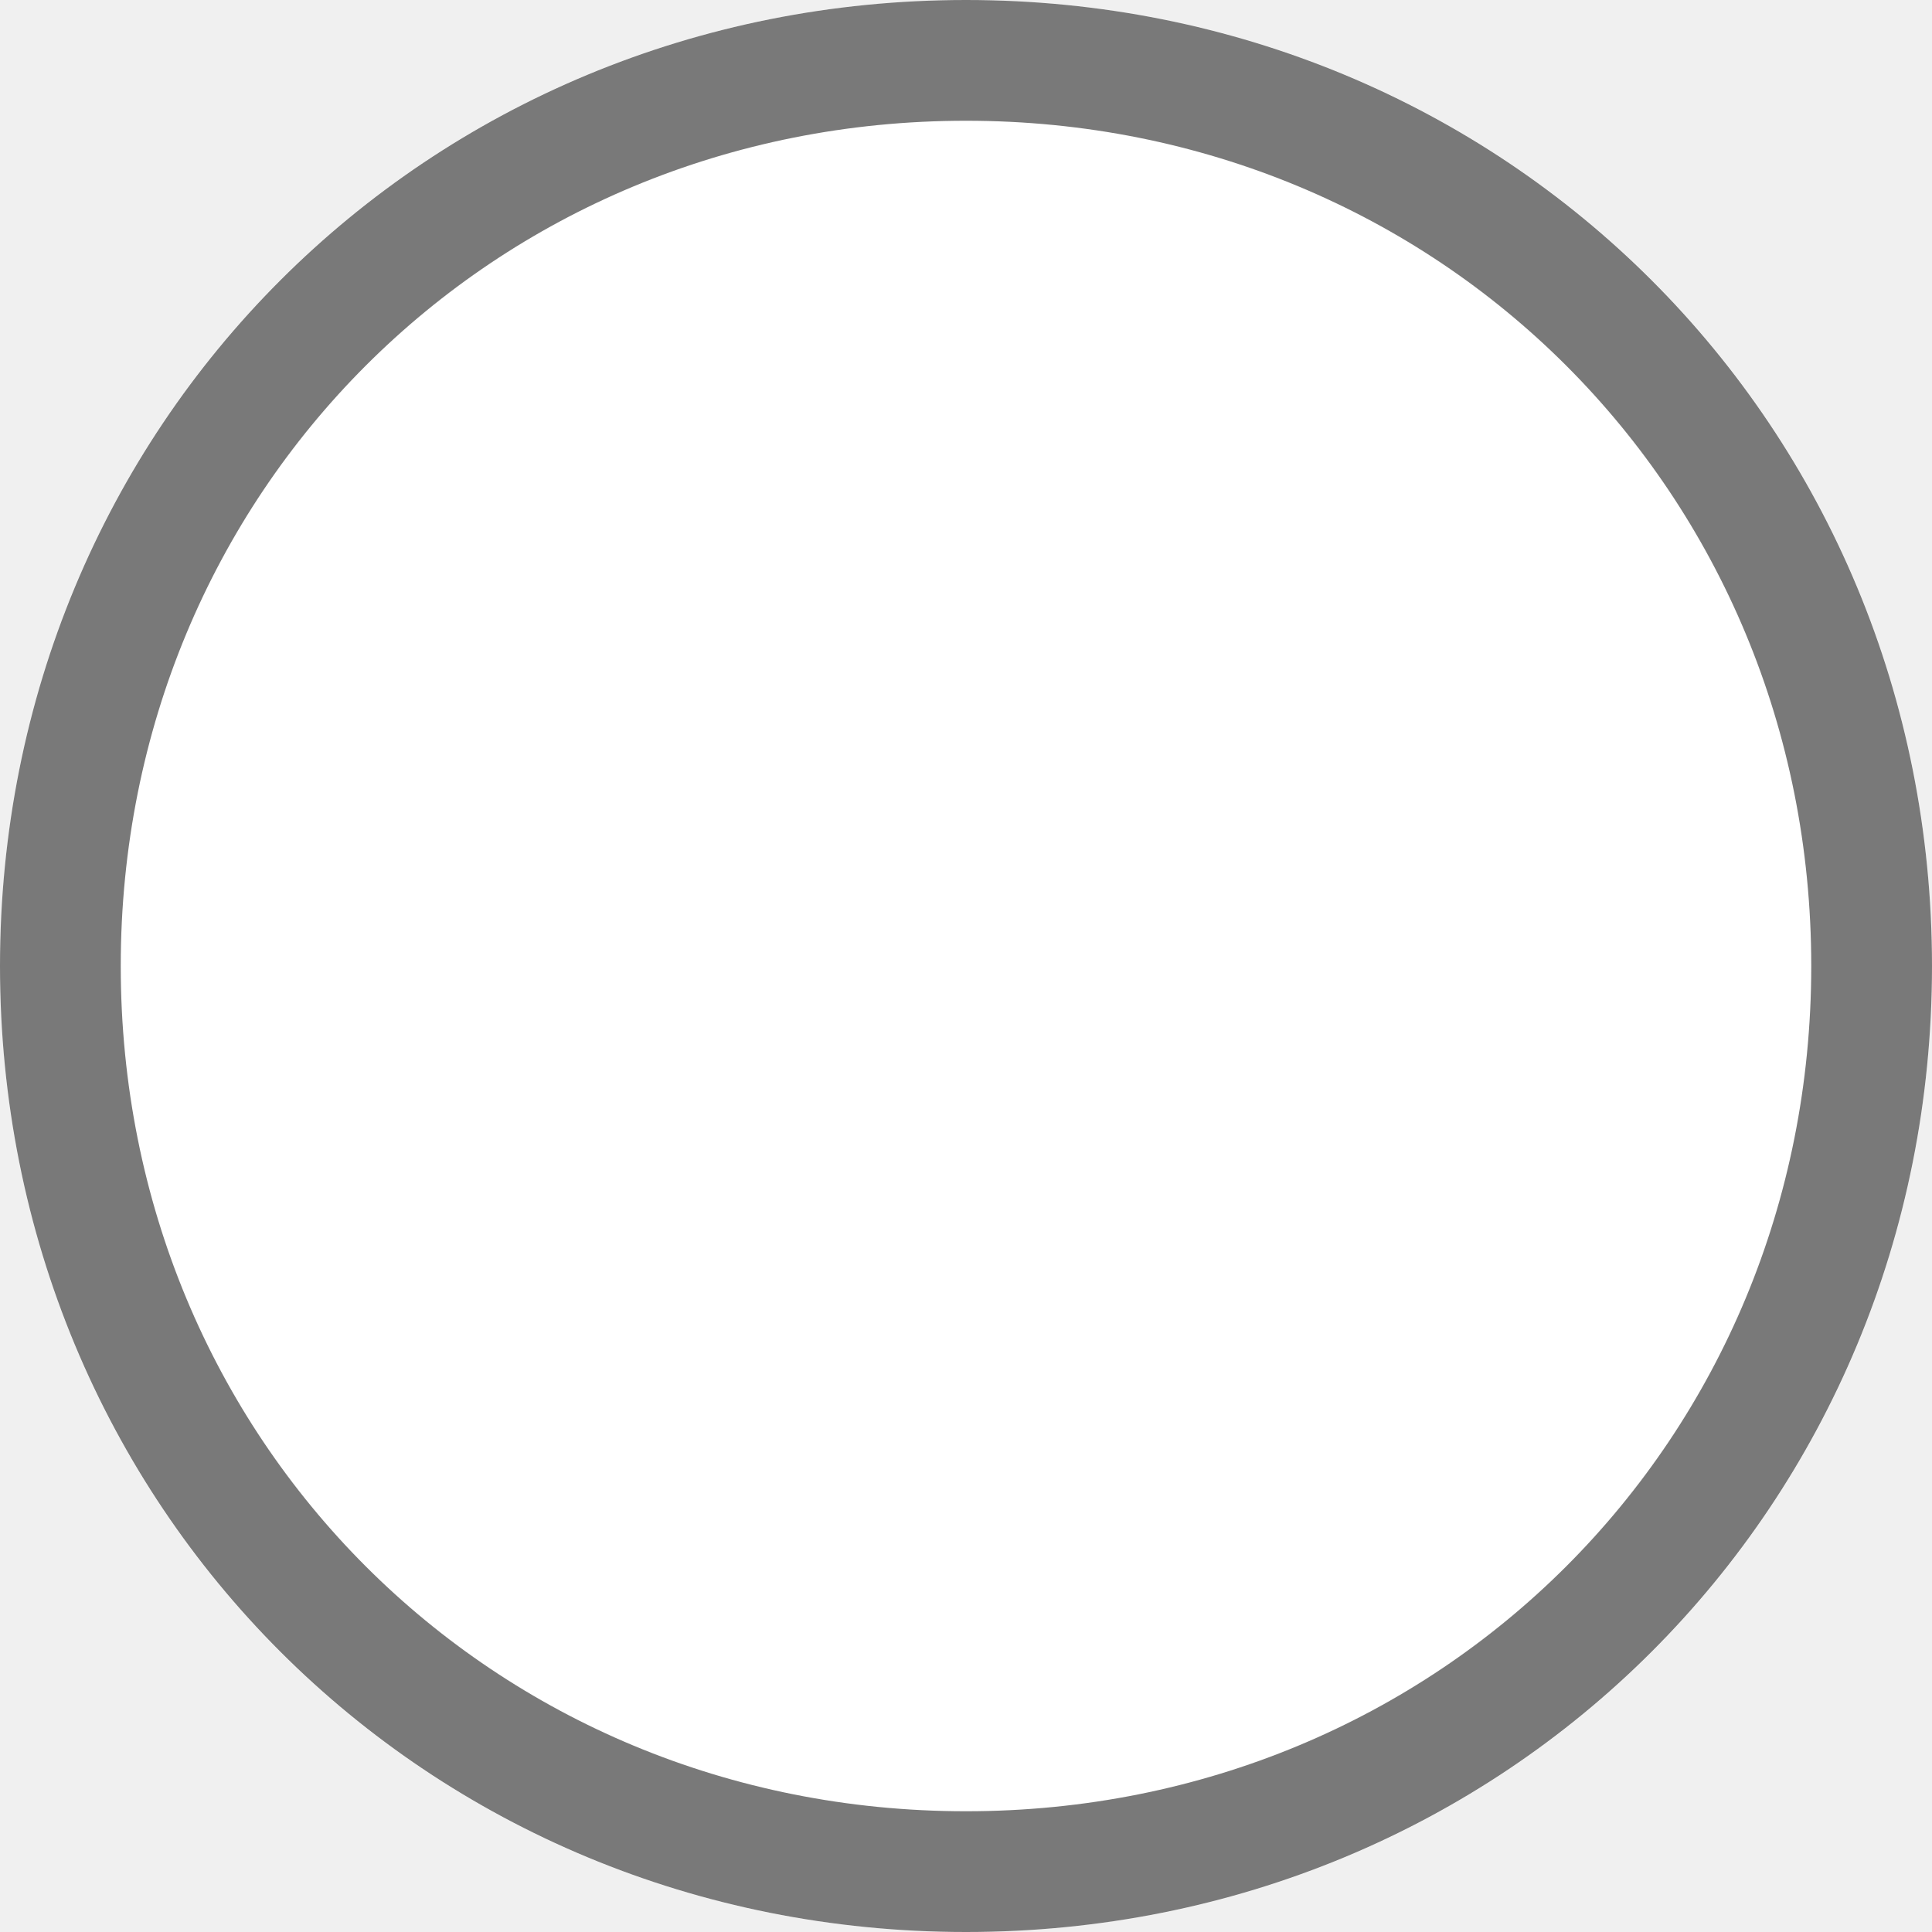
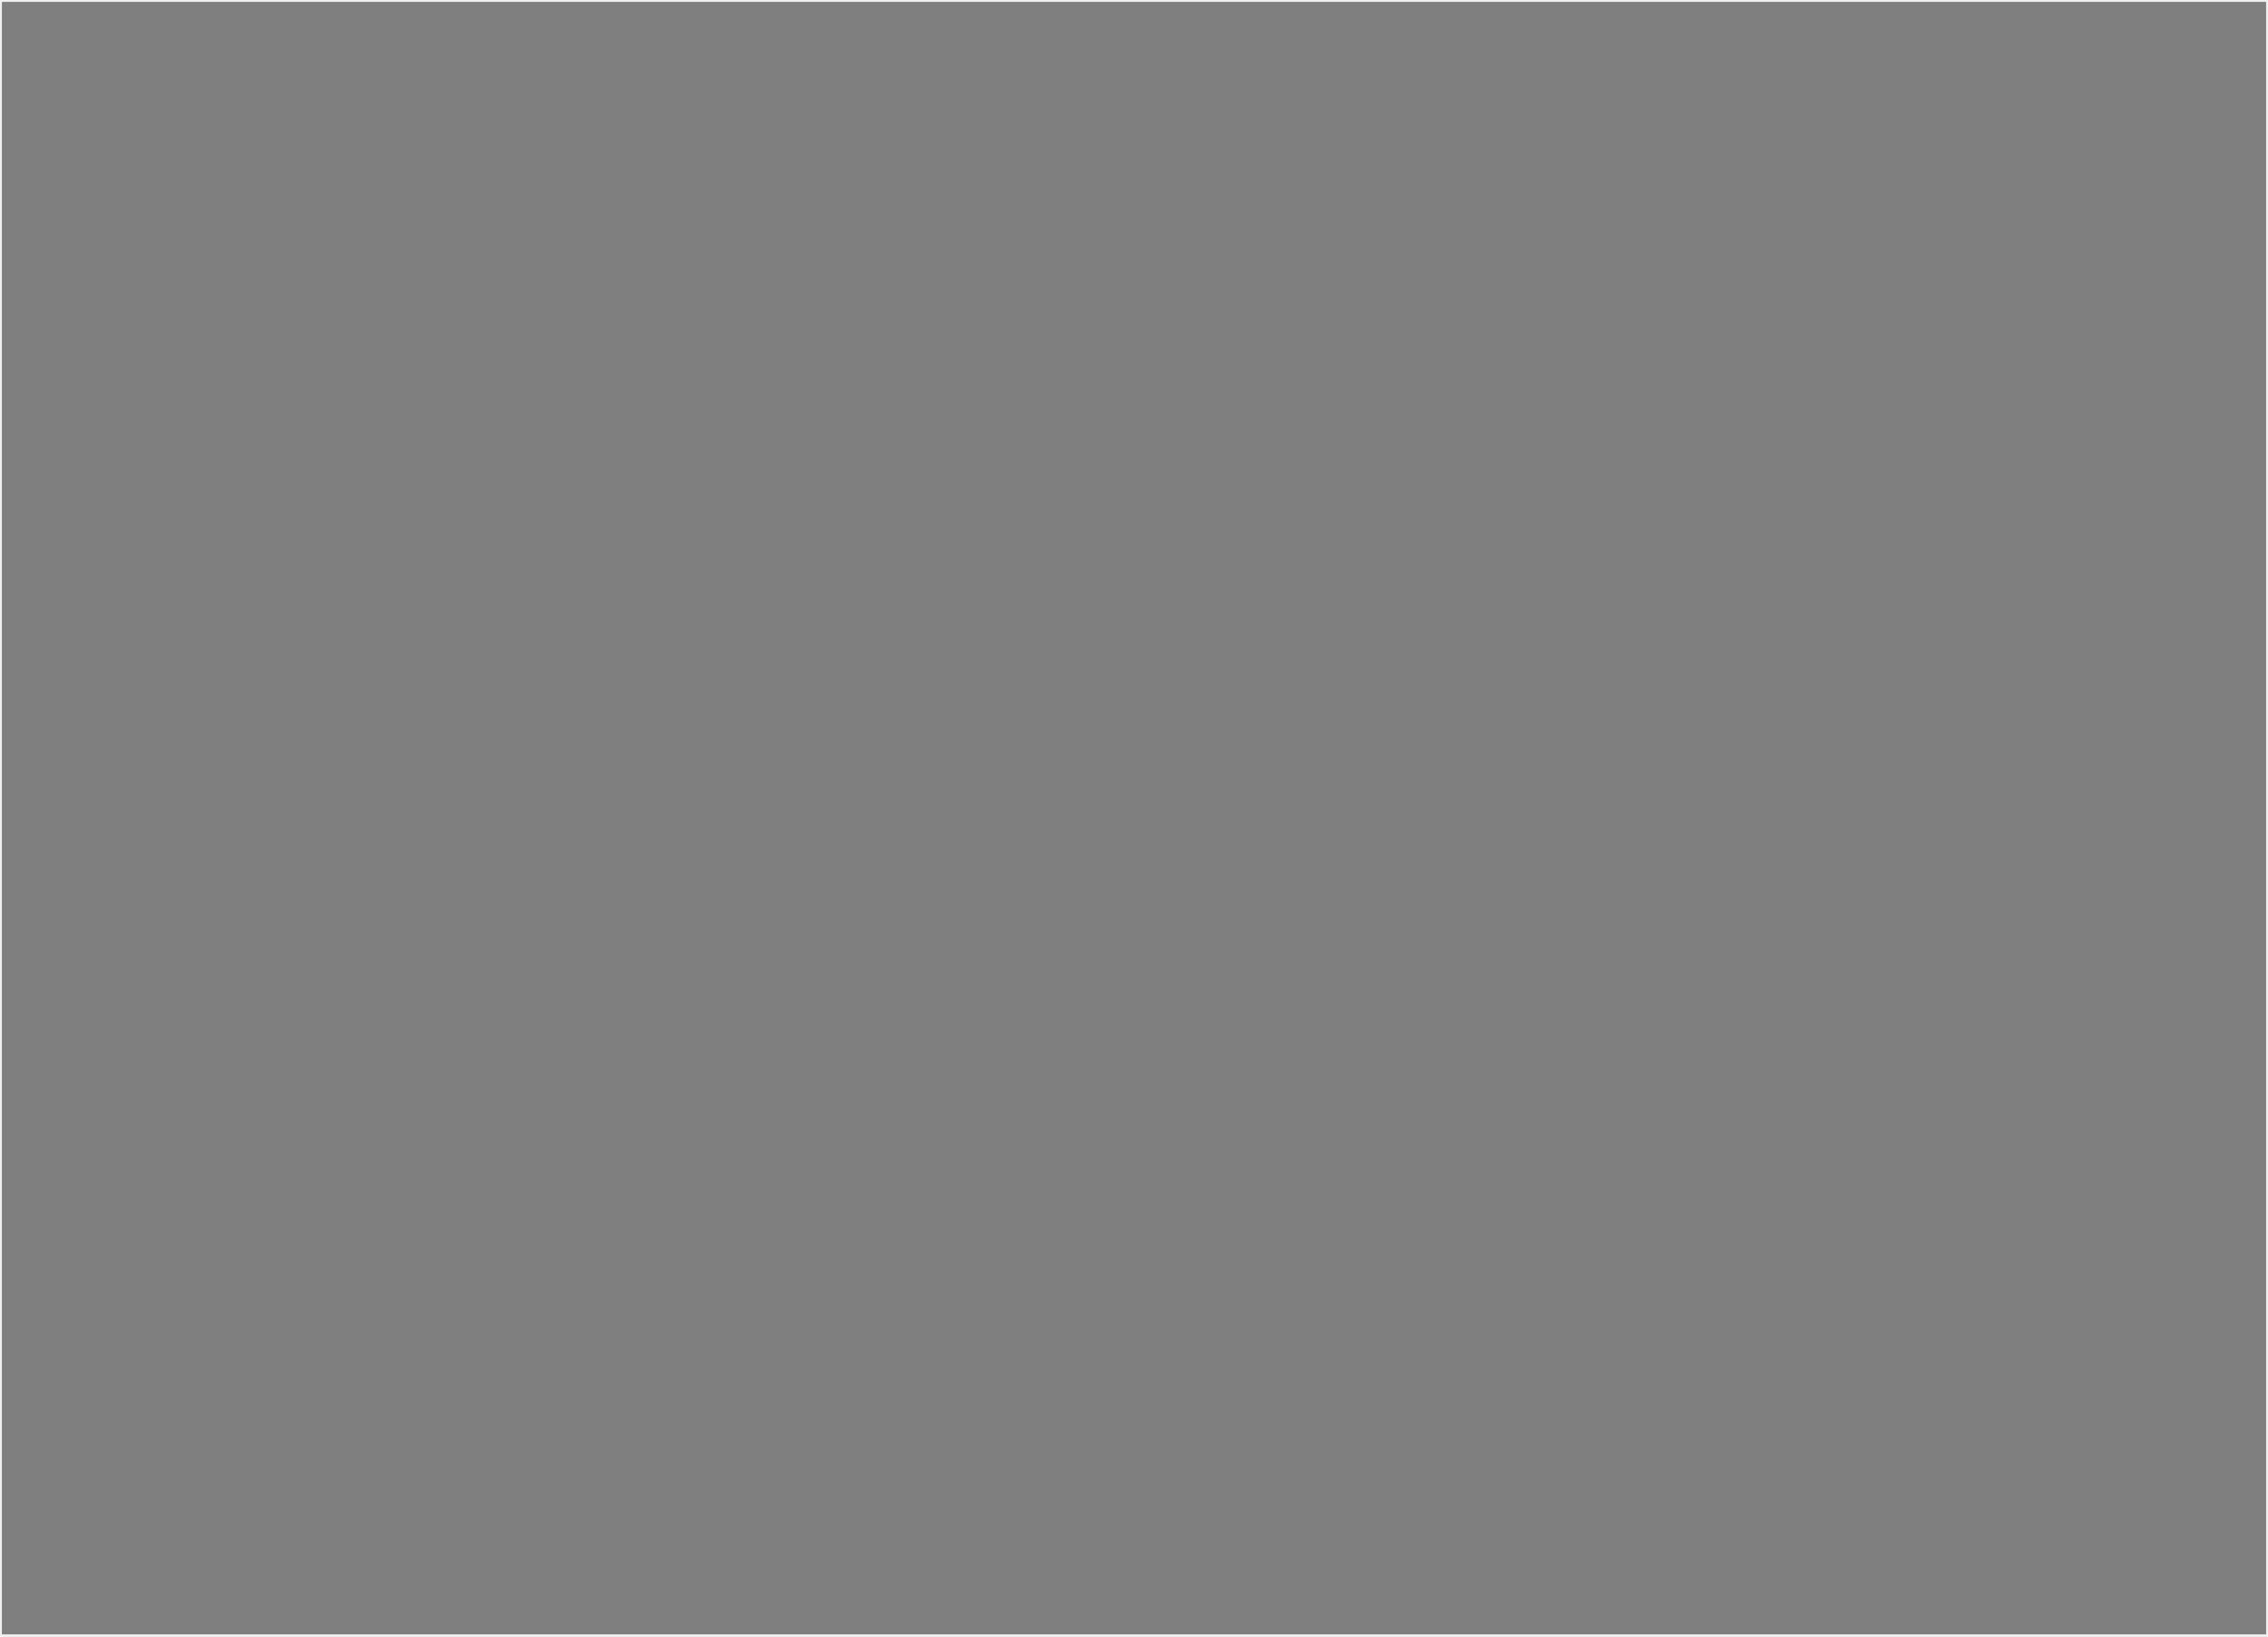
- <svg xmlns="http://www.w3.org/2000/svg" version="1.1" width="16px" height="16px">
-   <g transform="matrix(1 0 0 1 -441 -767 )">
-     <path d="M 449 767  C 453.48 767  457 770.52  457 775  C 457 779.48  453.48 783  449 783  C 444.52 783  441 779.48  441 775  C 441 770.52  444.52 767  449 767  Z " fill-rule="nonzero" fill="#ffffff" stroke="none" />
-     <path d="M 449 767.5  C 453.2 767.5  456.5 770.8  456.5 775  C 456.5 779.2  453.2 782.5  449 782.5  C 444.8 782.5  441.5 779.2  441.5 775  C 441.5 770.8  444.8 767.5  449 767.5  Z " stroke-width="1" stroke="#797979" fill="none" />
+ <svg xmlns="http://www.w3.org/2000/svg" version="1.1" width="1200px" height="866px">
+   <g transform="matrix(1 0 0 1 -52 -44 )">
+     <path d="M 53 45  L 1251 45  L 1251 909  L 53 909  L 53 45  Z " fill-rule="nonzero" fill="#7f7f7f" stroke="none" />
  </g>
</svg>
